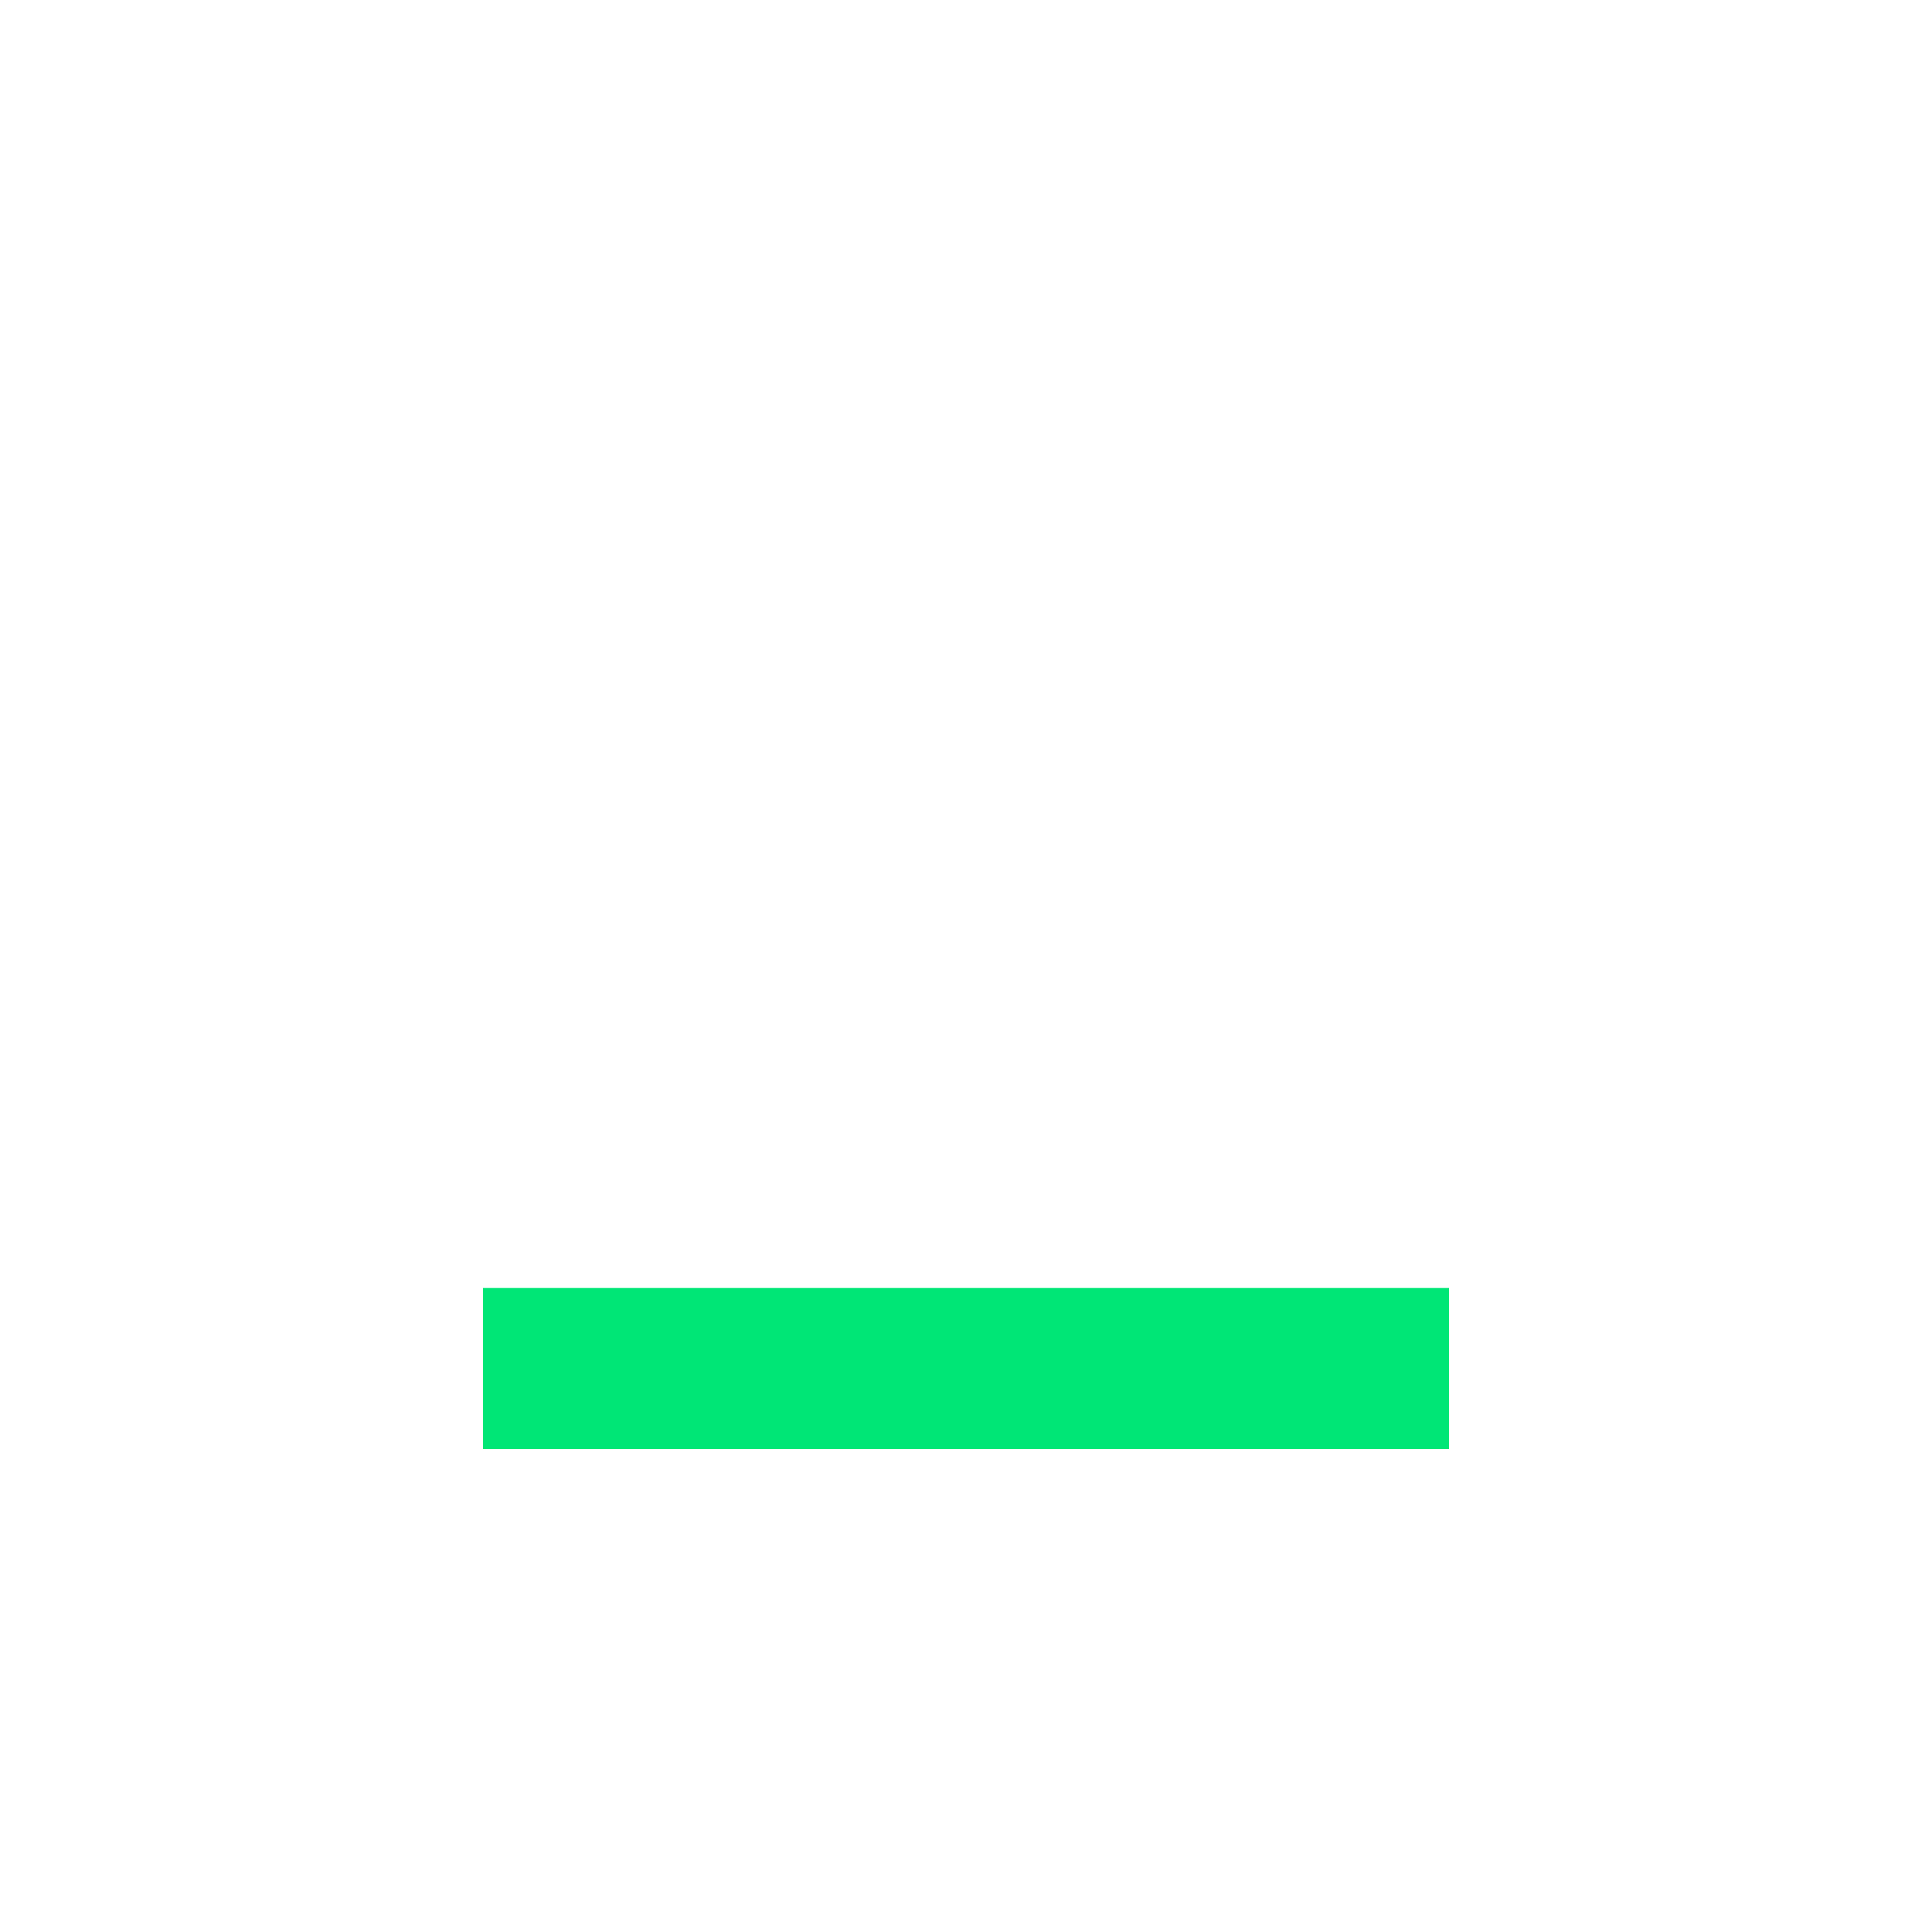
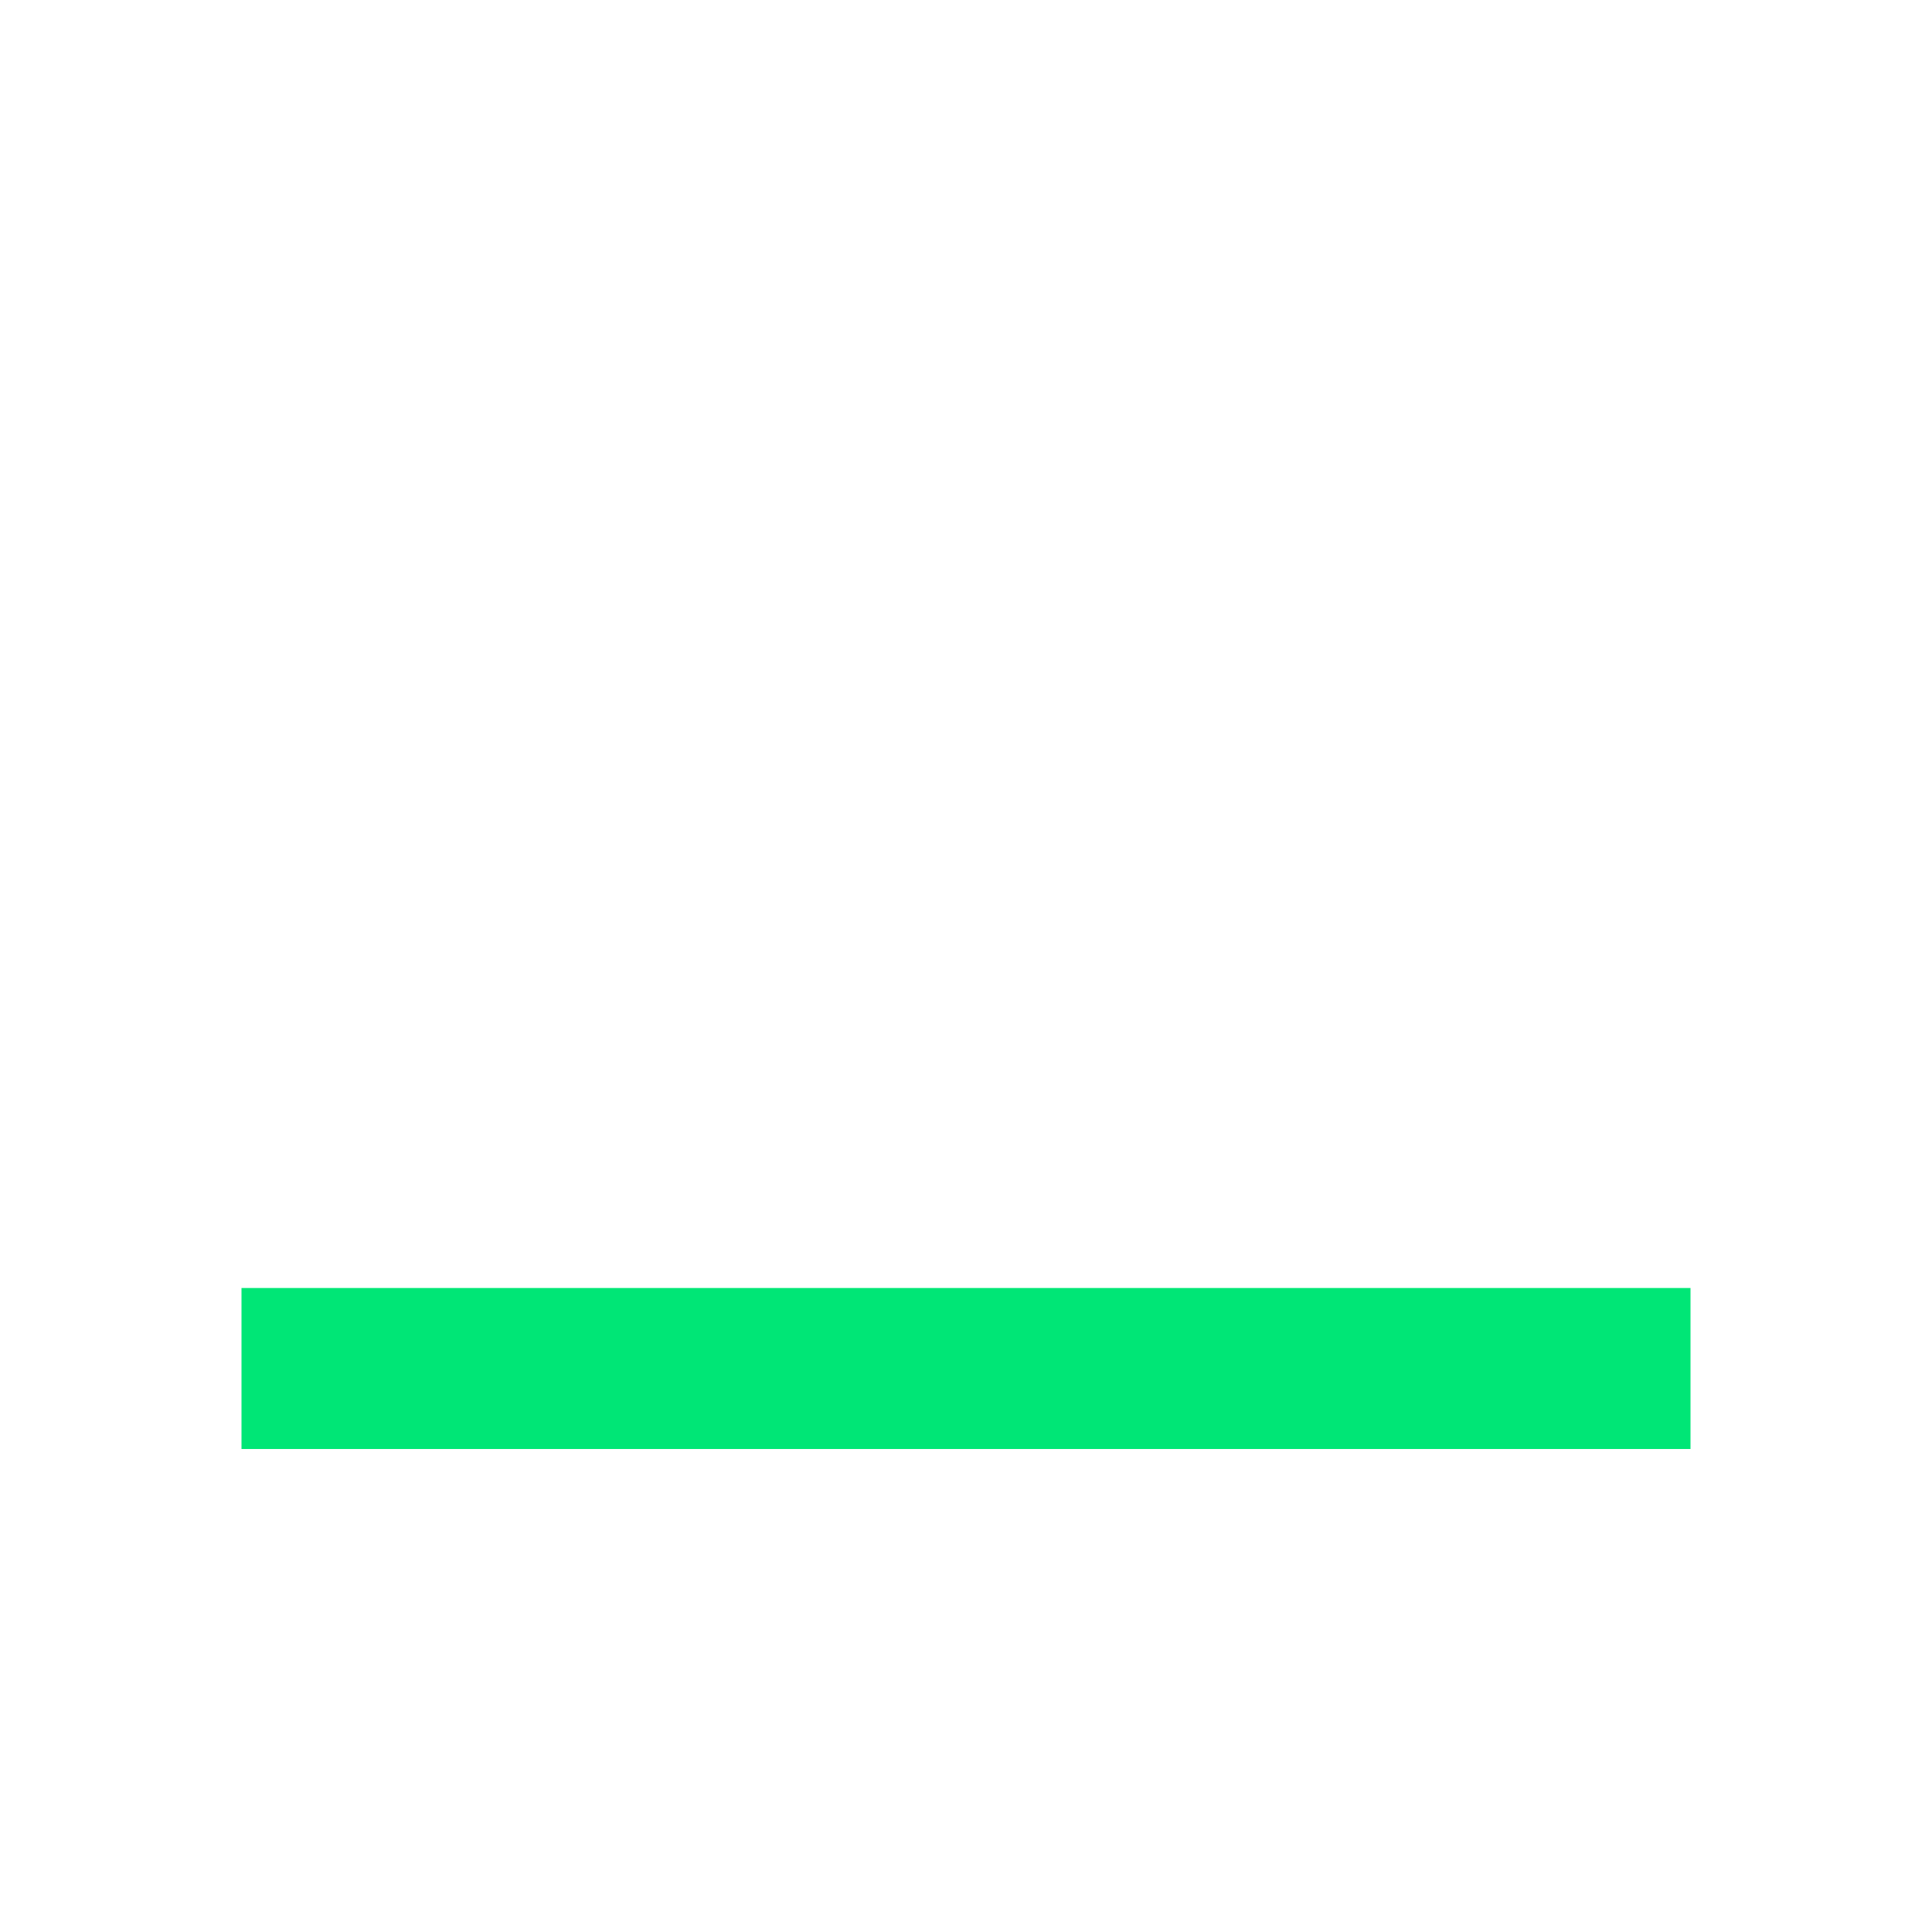
<svg xmlns="http://www.w3.org/2000/svg" fill="#00E676" width="48" height="48" viewBox="0 0 48 48" id="svg2" version="1.1">
  <defs id="defs8" />
-   <path d="m 12,32 24,0 0,4 -24,0 0,-4 z" id="path4" />
+   <path id="path4133" d="m 6,32 36,0 0,4 -36,0 0,-4 z" />
</svg>
